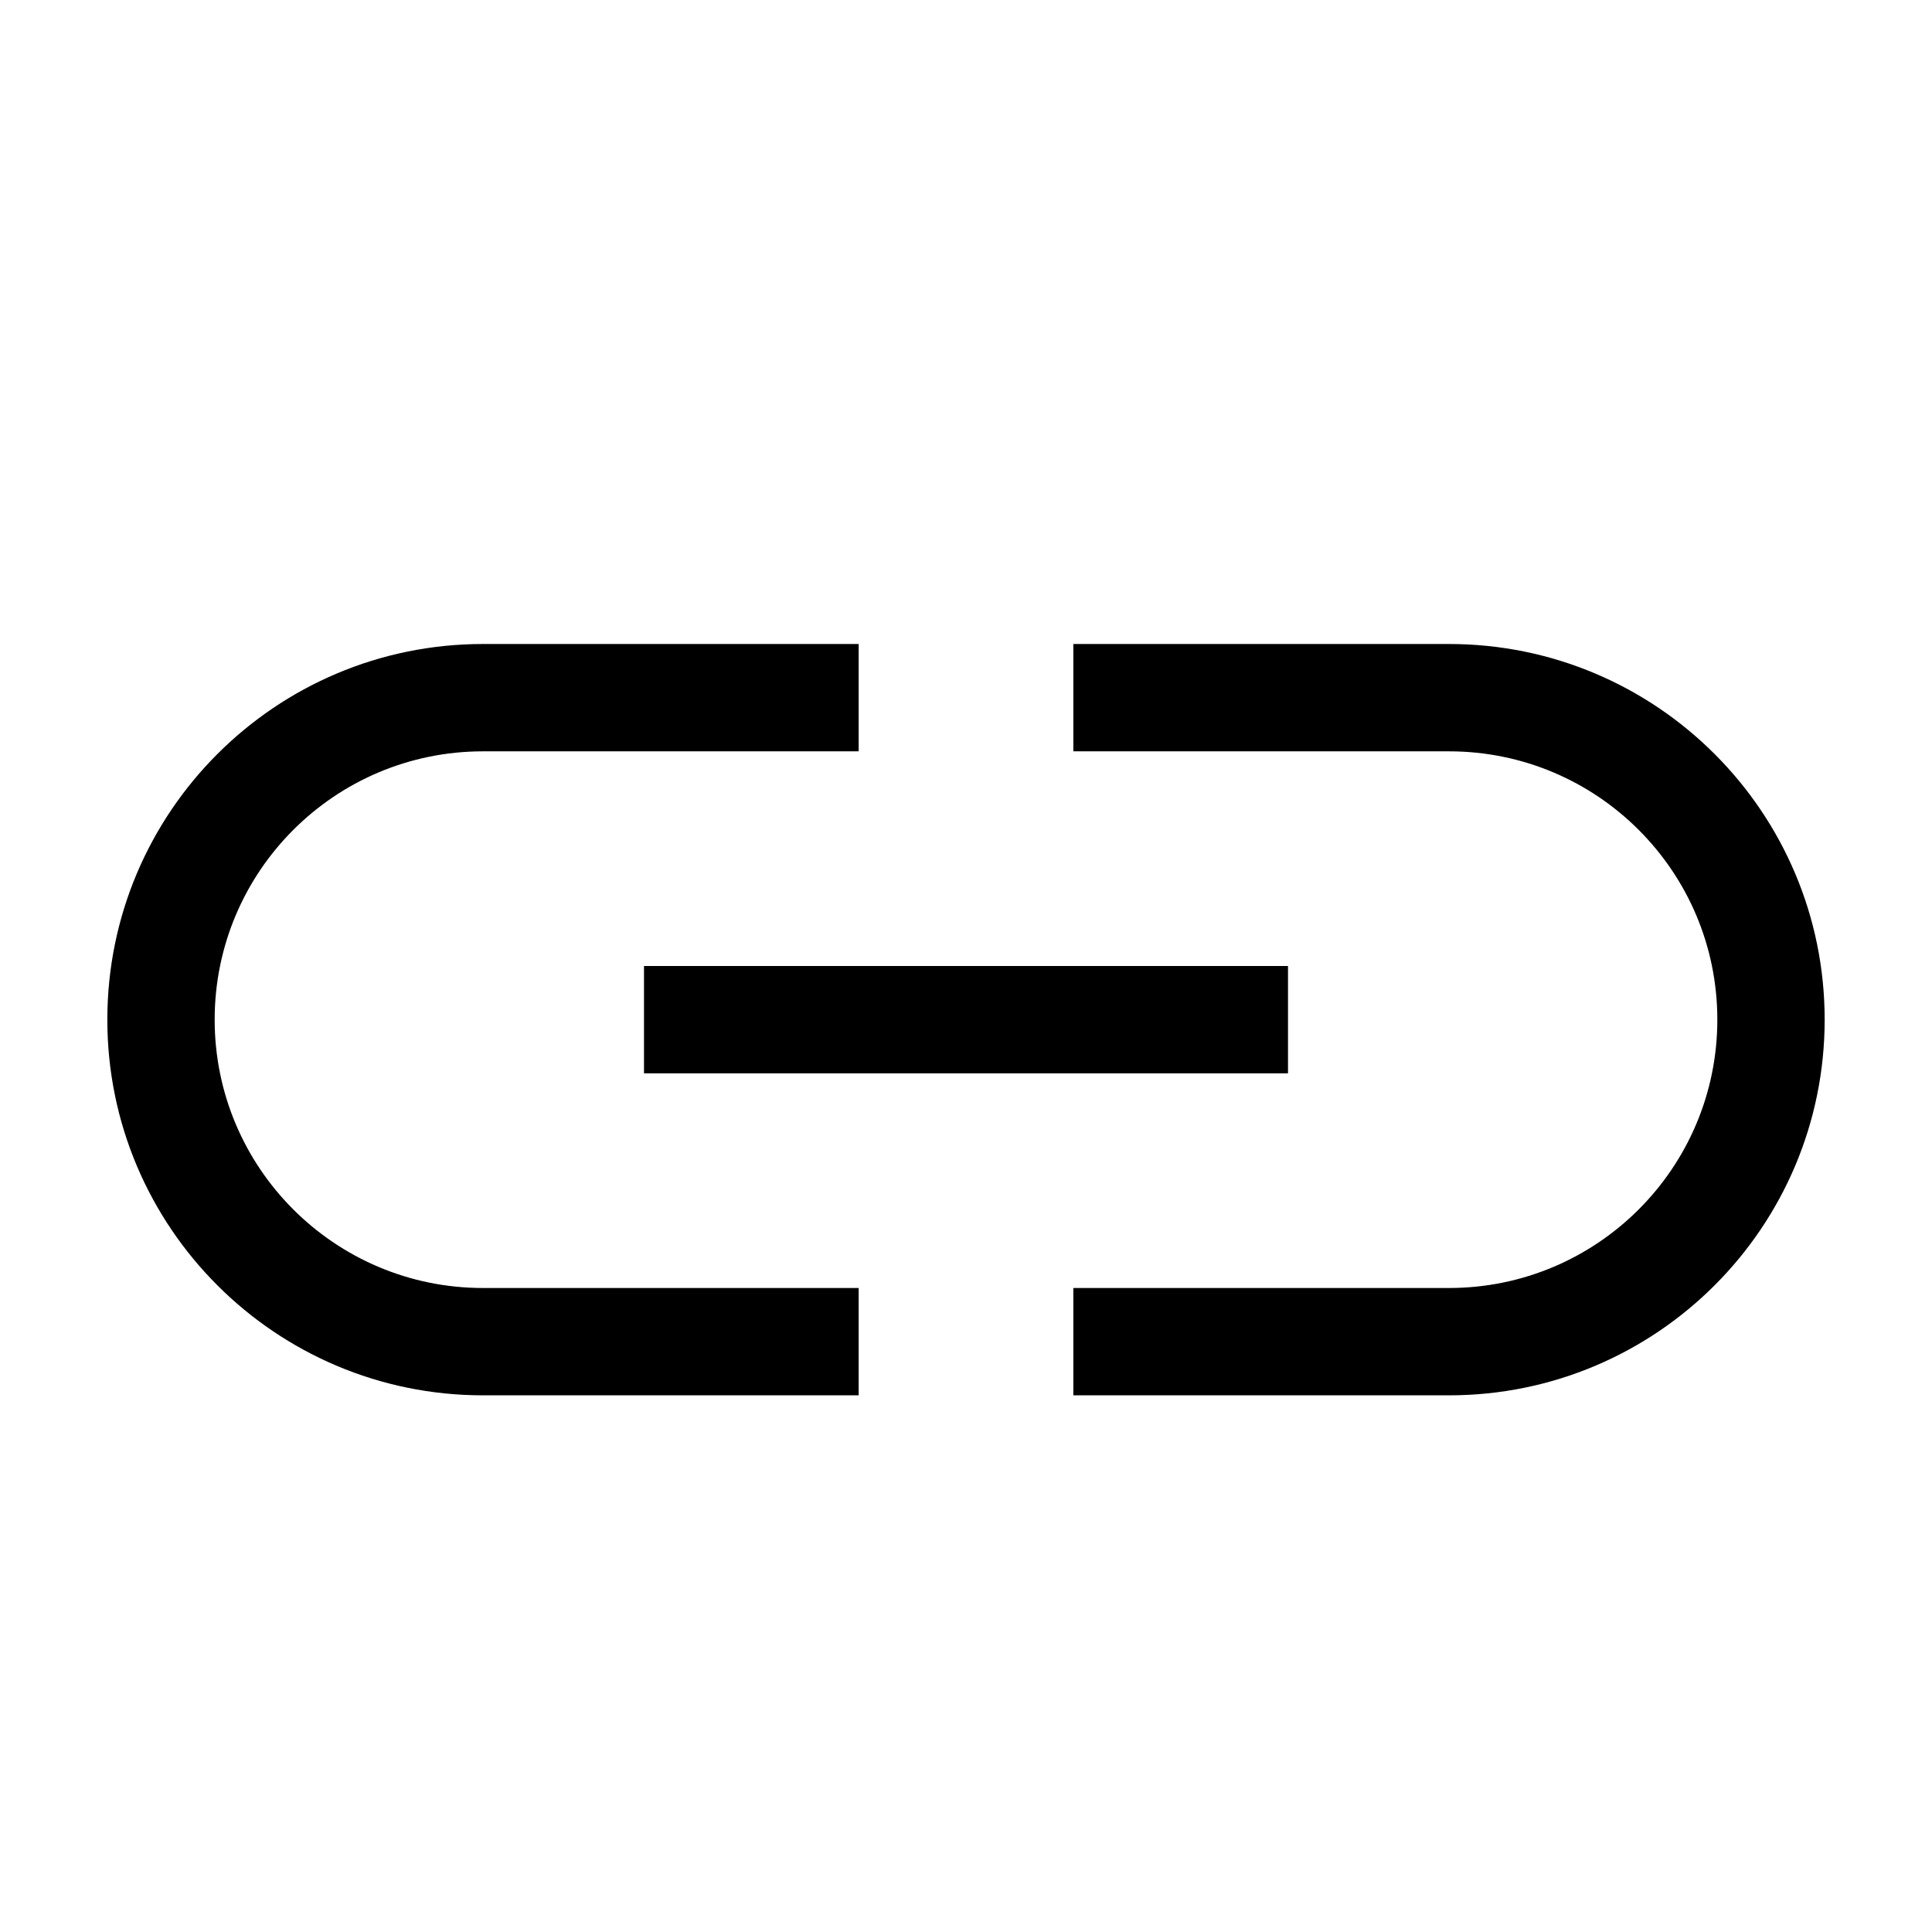
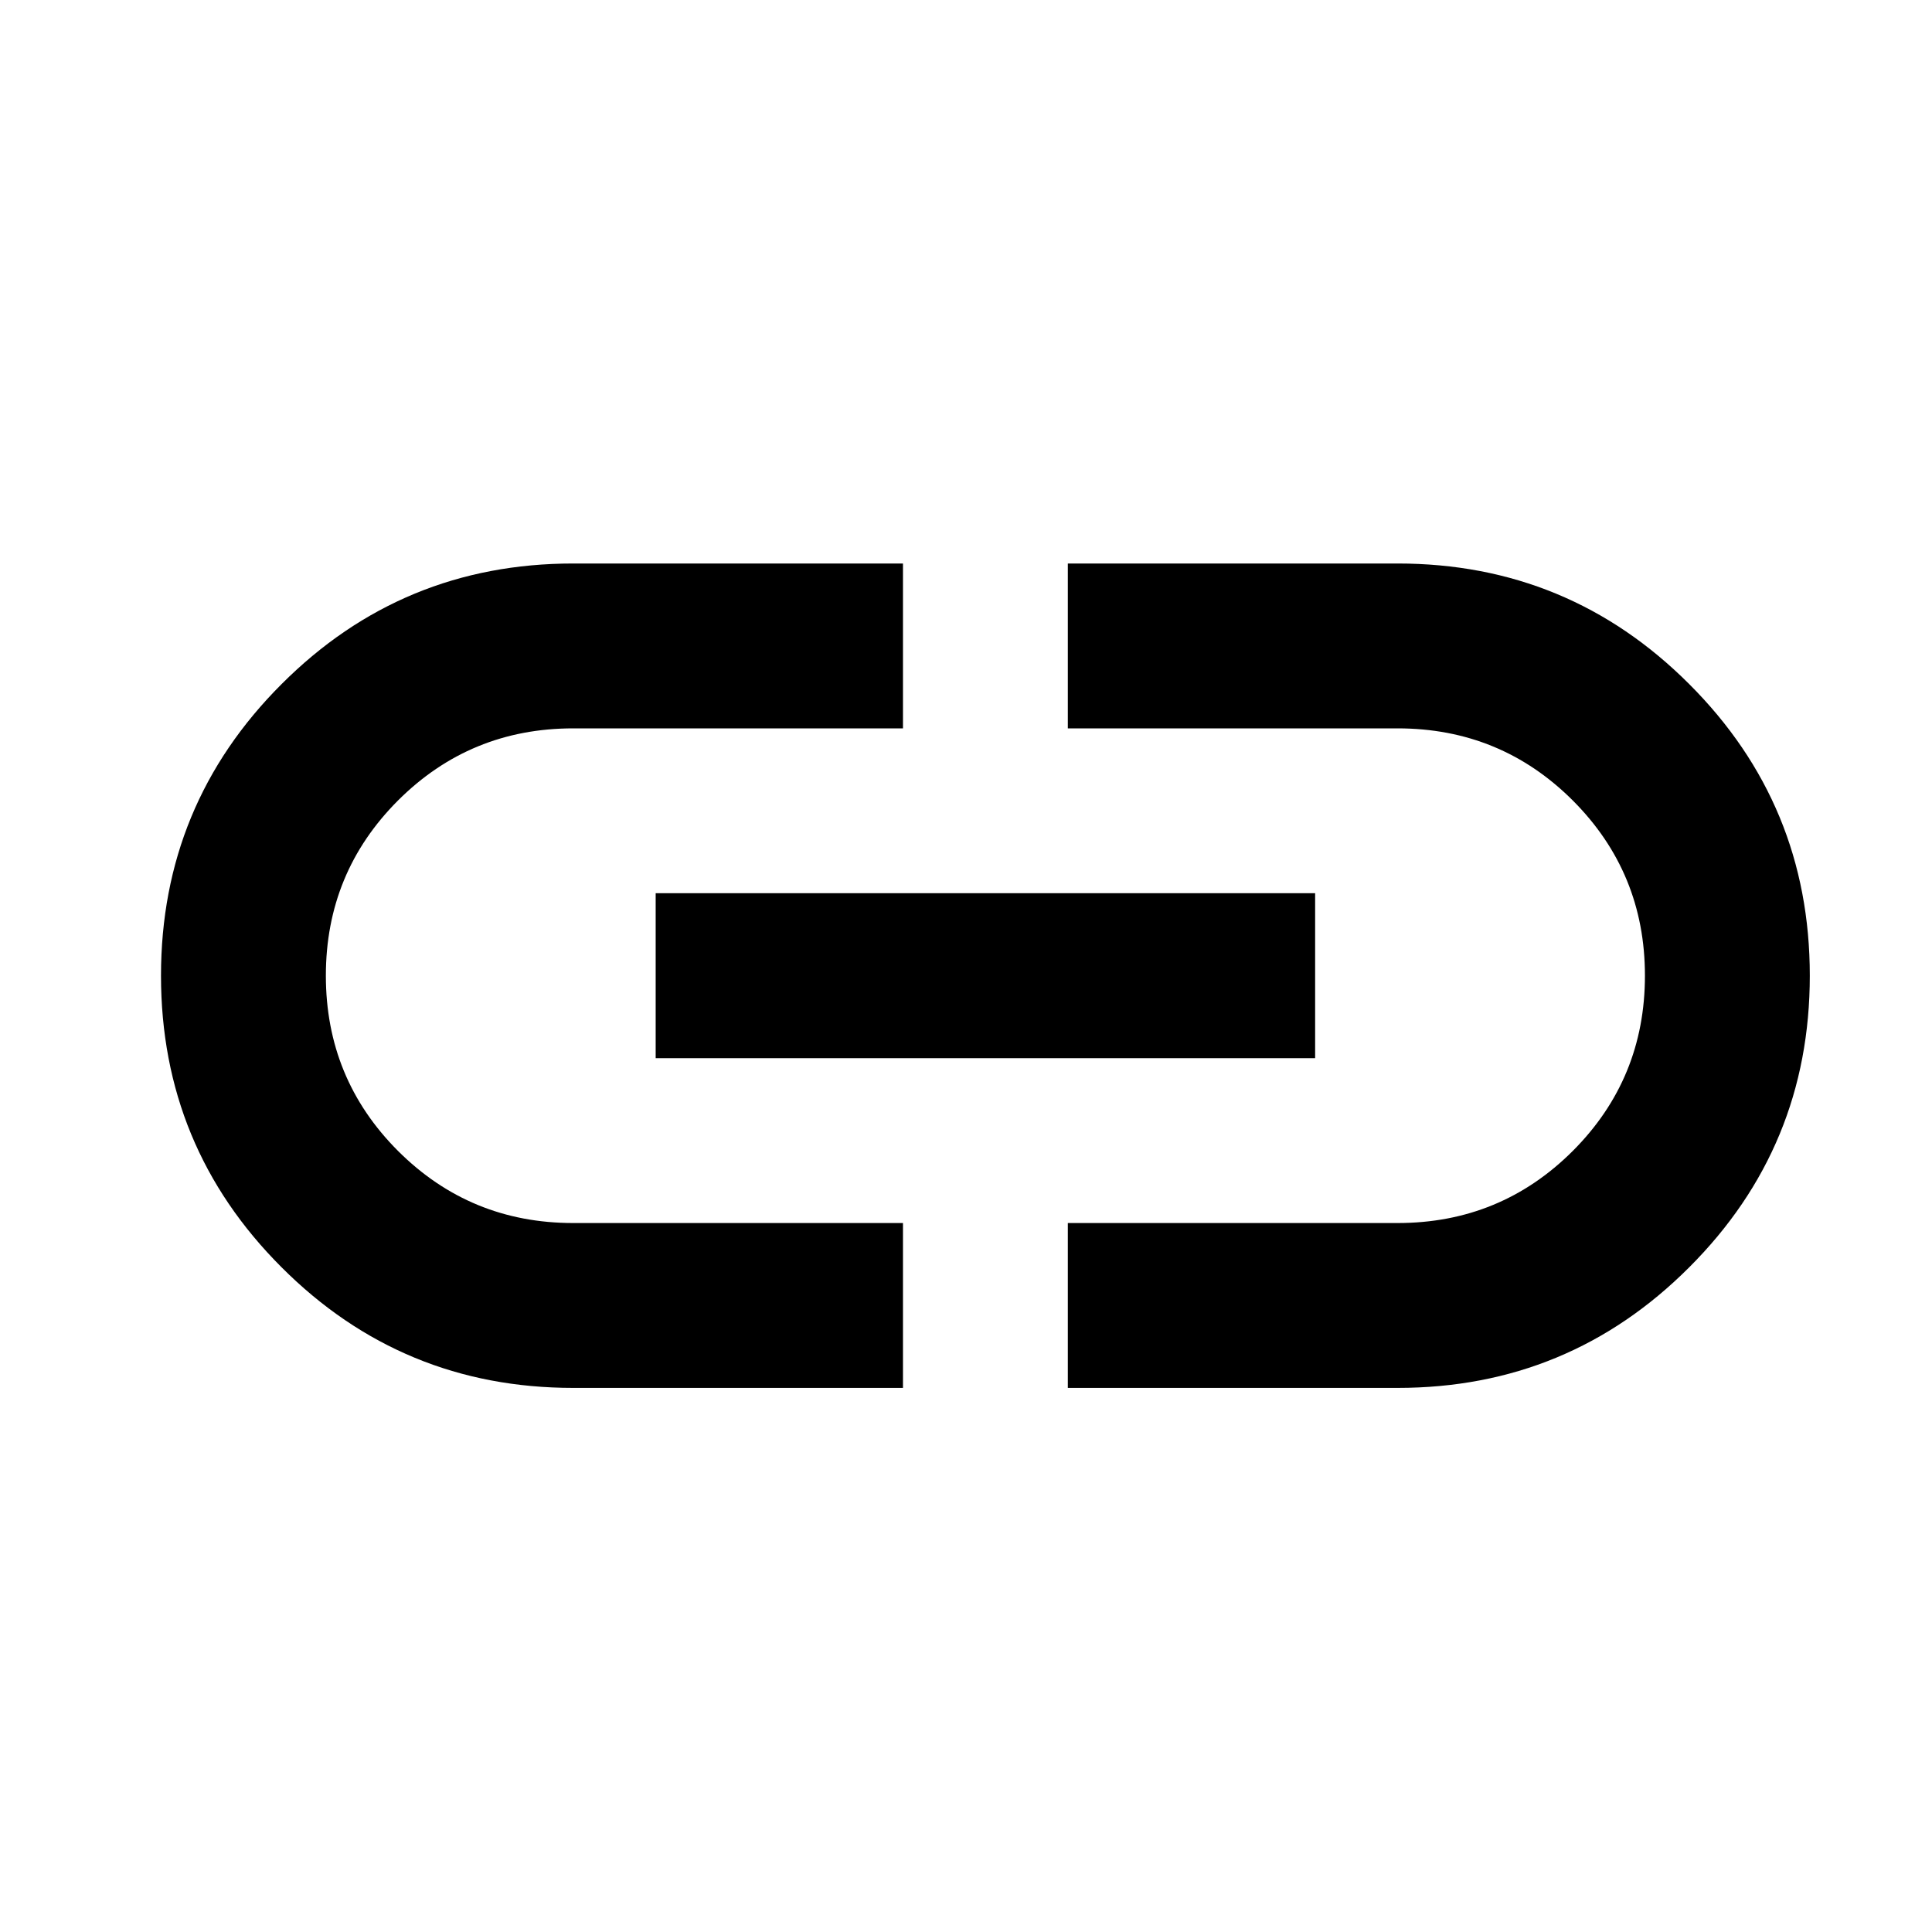
- <svg xmlns="http://www.w3.org/2000/svg" id="a8e83c47-28b2-49f5-8a83-0461f8406df4" data-name="Layer 1" viewBox="0 0 18 18">
-   <rect x="6" y="9" width="6" height="1" />
-   <path d="M2,9.5A2.5,2.5,0,0,1,4.5,7H8V6H4.5a3.5,3.5,0,0,0,0,7H8V12H4.5A2.5,2.5,0,0,1,2,9.5Z" />
-   <path d="M13.5,6H10V7h3.5a2.5,2.5,0,0,1,0,5H10v1h3.5a3.5,3.5,0,0,0,0-7Z" />
+ <svg xmlns="http://www.w3.org/2000/svg" viewBox="0 0 24 24">
+   <path d="M11.217 17.241H7.121C5.704 17.241 4.496 16.742 3.498 15.743C2.499 14.745 2 13.537 2 12.12C2 10.704 2.499 9.496 3.498 8.498C4.496 7.499 5.704 7 7.121 7H11.217V9.048H7.121C6.267 9.048 5.542 9.347 4.944 9.944C4.347 10.542 4.048 11.267 4.048 12.12C4.048 12.974 4.347 13.699 4.944 14.297C5.542 14.894 6.267 15.193 7.121 15.193H11.217V17.241ZM8.145 13.145V11.096H16.337V13.145H8.145ZM13.265 17.241V15.193H17.361C18.215 15.193 18.94 14.894 19.538 14.297C20.135 13.699 20.434 12.974 20.434 12.12C20.434 11.267 20.135 10.542 19.538 9.944C18.94 9.347 18.215 9.048 17.361 9.048H13.265V7H17.361C18.778 7 19.986 7.499 20.984 8.498C21.983 9.496 22.482 10.704 22.482 12.12C22.482 13.537 21.983 14.745 20.984 15.743C19.986 16.742 18.778 17.241 17.361 17.241H13.265Z" />
</svg>
